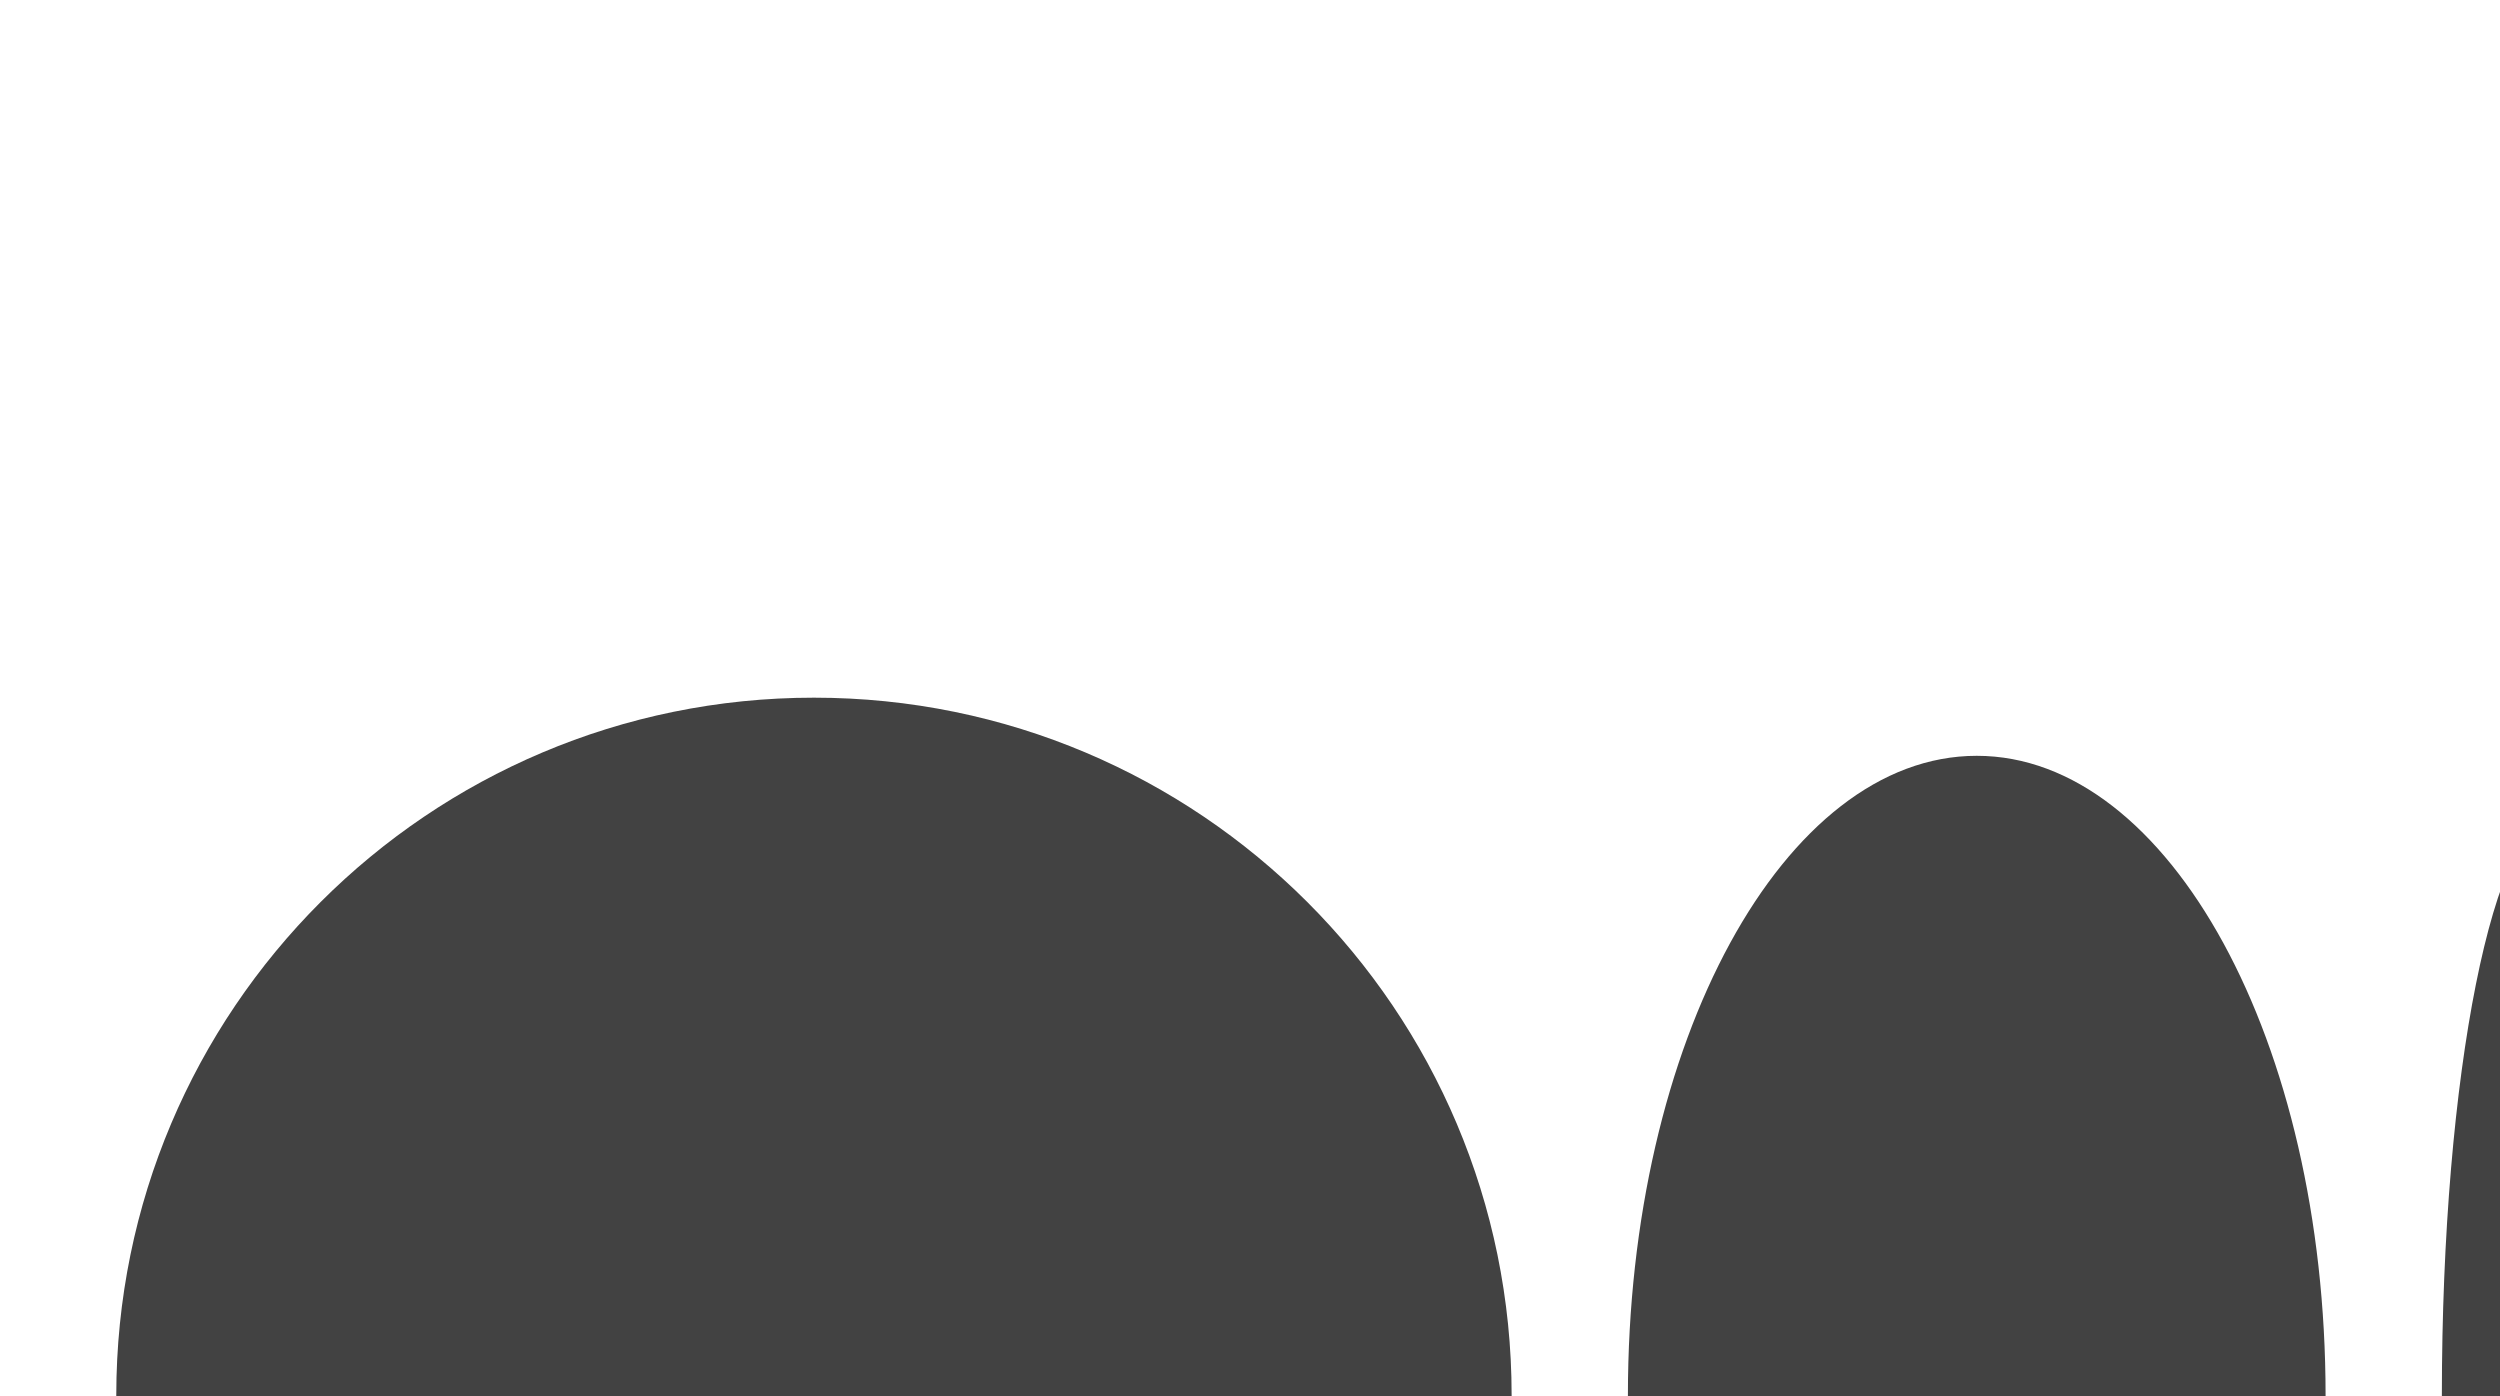
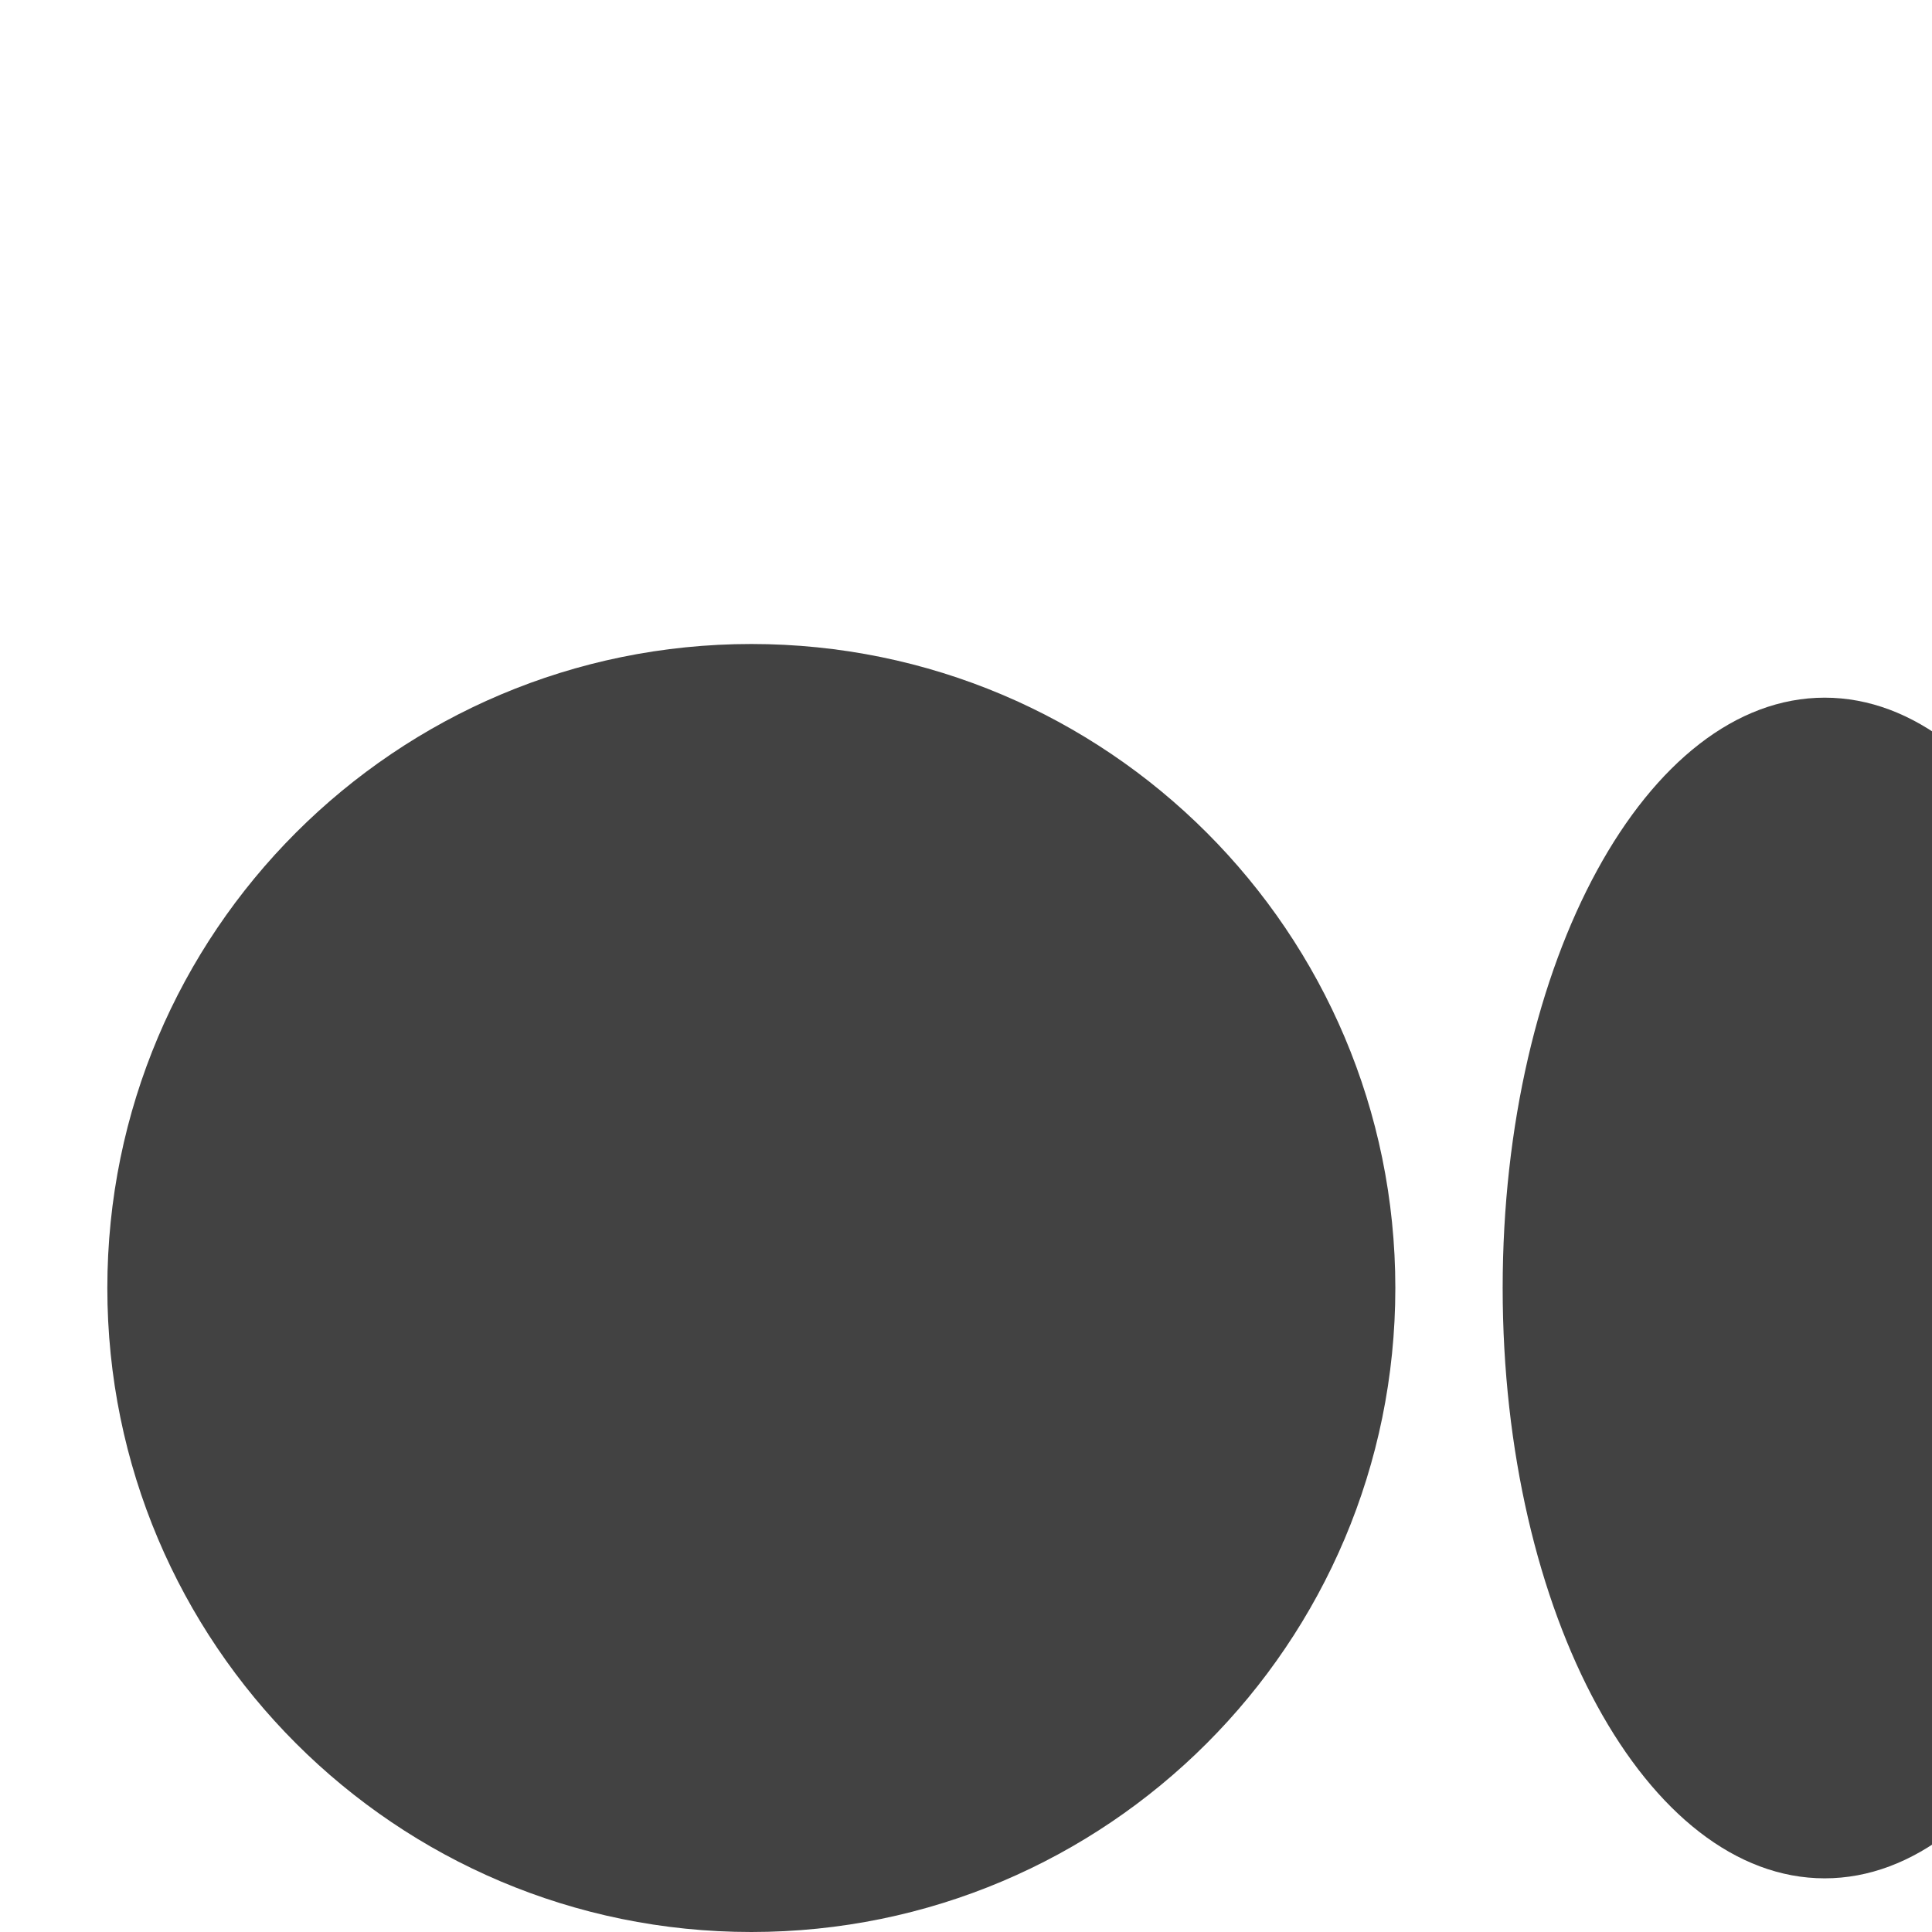
- <svg xmlns="http://www.w3.org/2000/svg" viewBox="0 0 43 24" width="43" height="24">
+ <svg xmlns="http://www.w3.org/2000/svg" viewBox="0 0 36 36" width="36px" height="36px">
  <circle cx="14" cy="24" r="12" fill="#424242" />
  <ellipse cx="34" cy="24" fill="#424242" rx="6" ry="11" />
  <ellipse cx="44" cy="24" fill="#424242" rx="2" ry="10" />
</svg>
